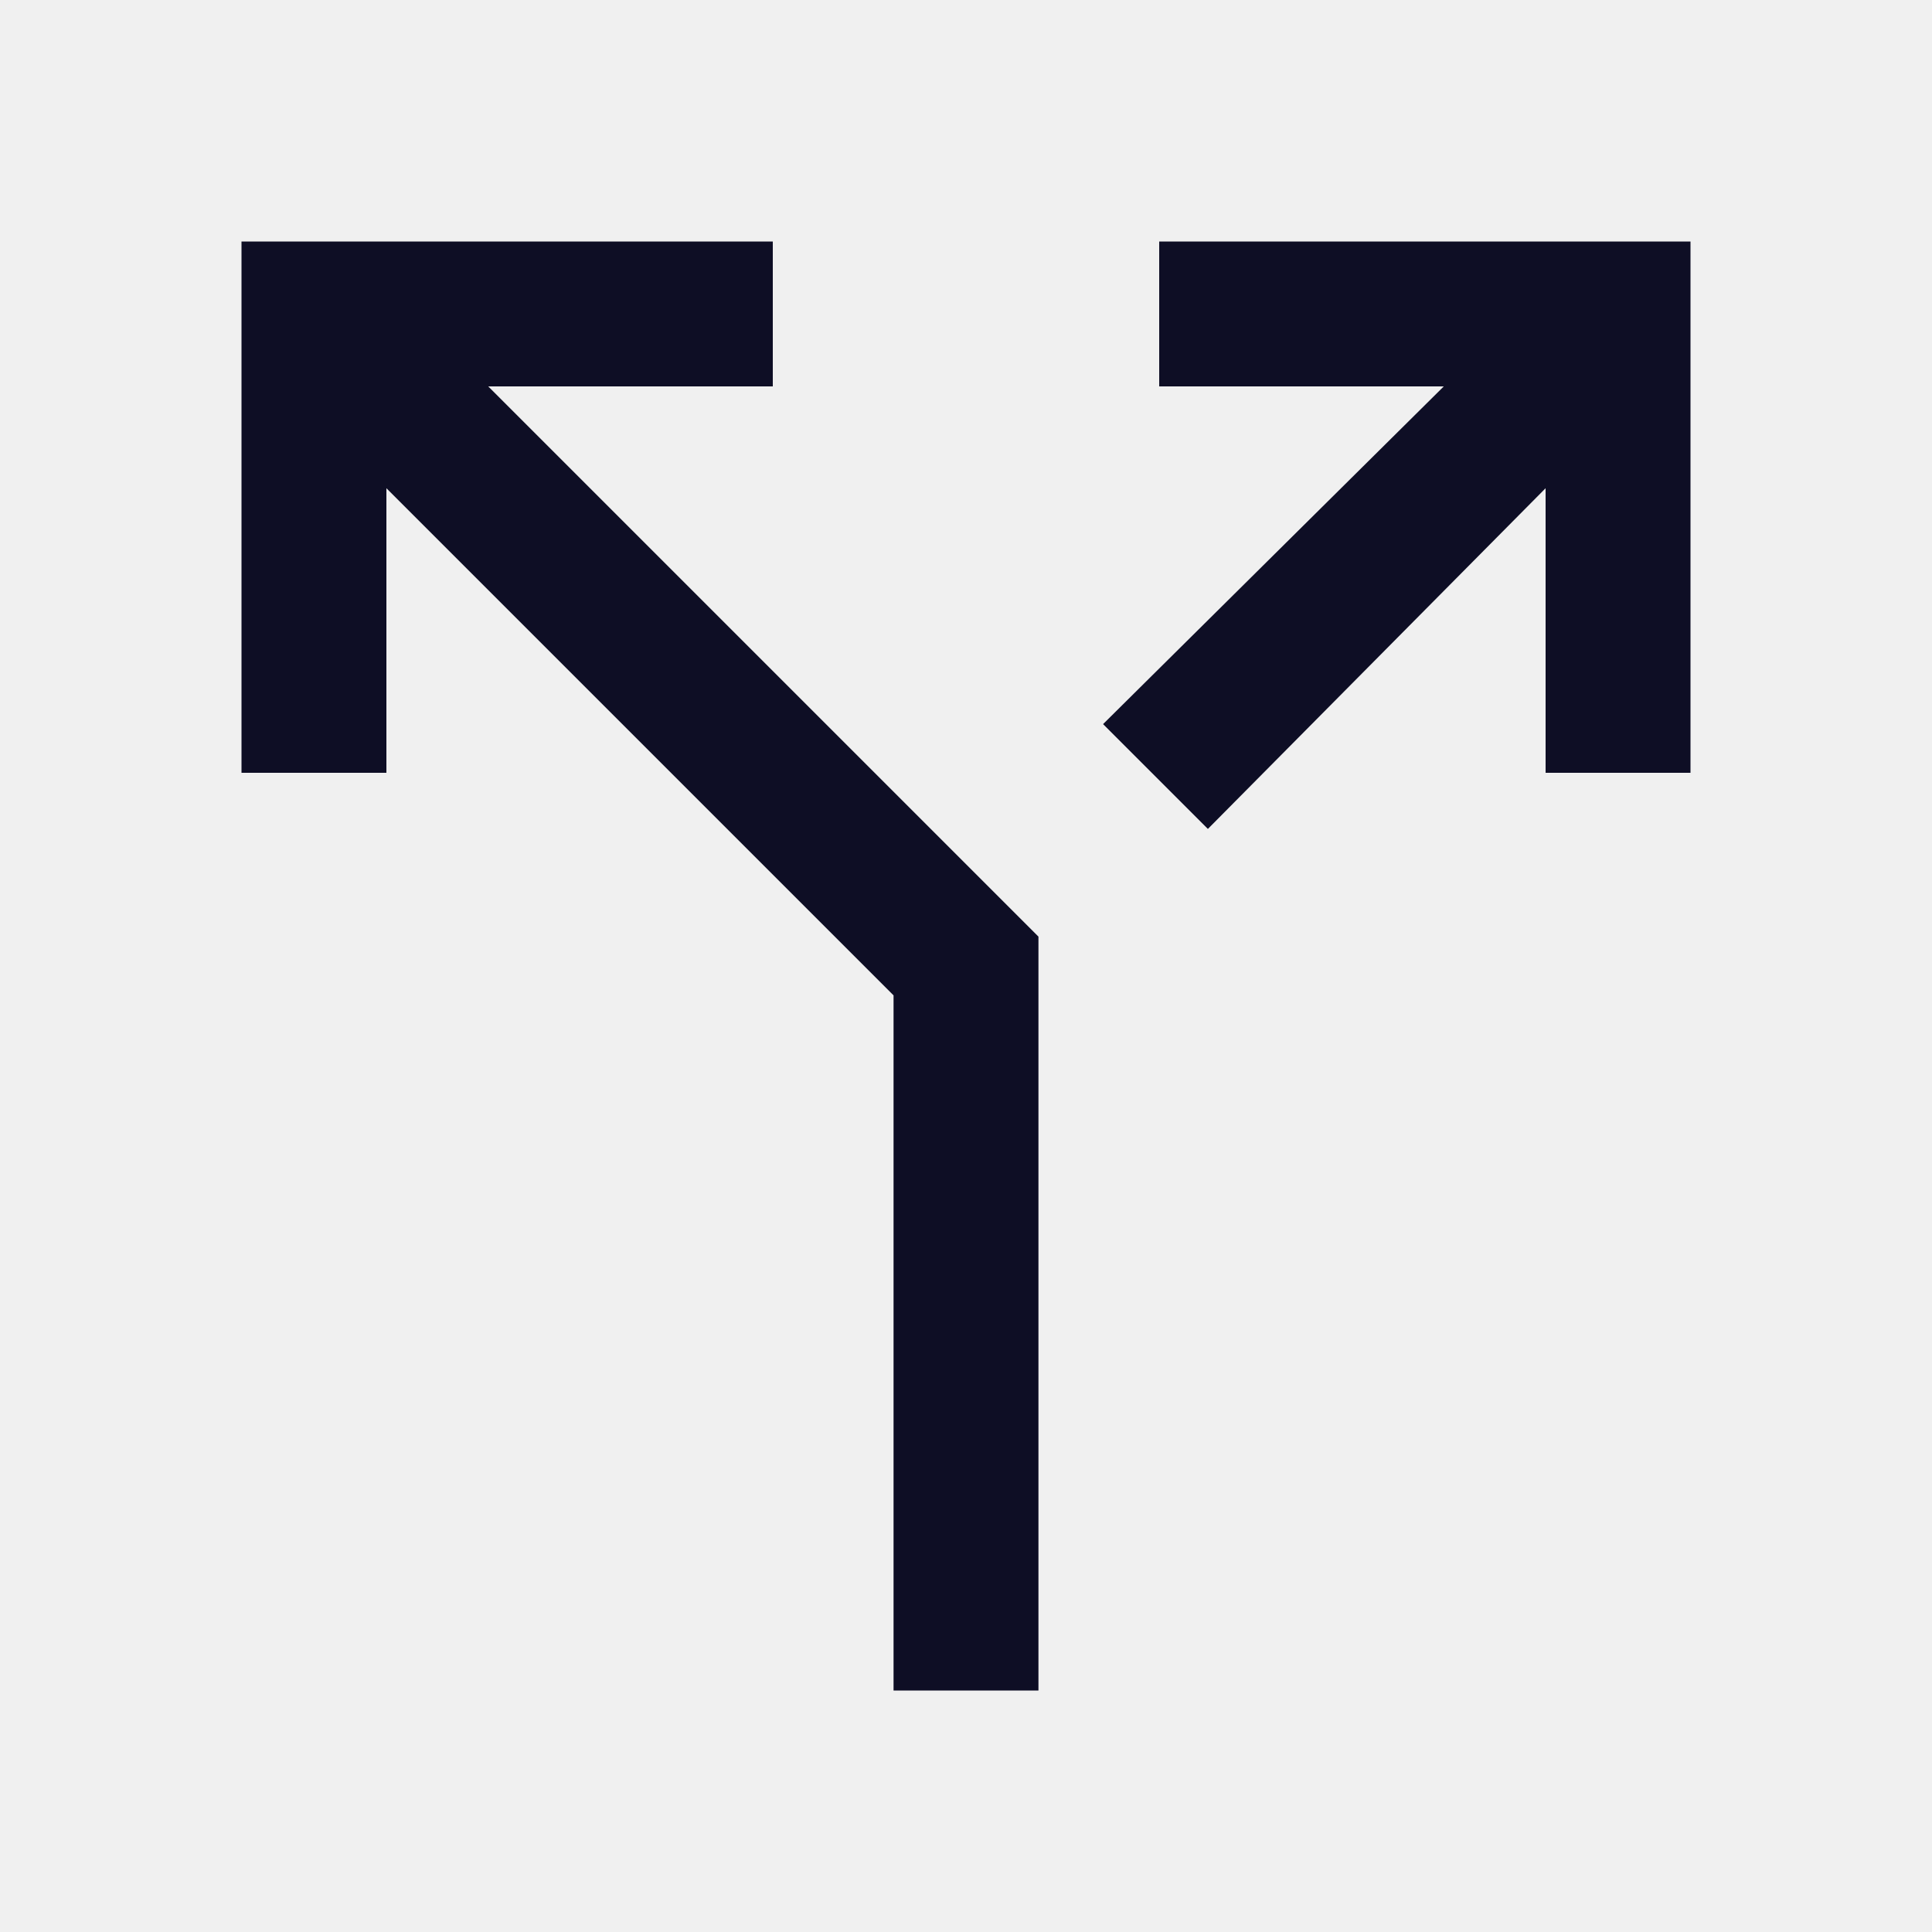
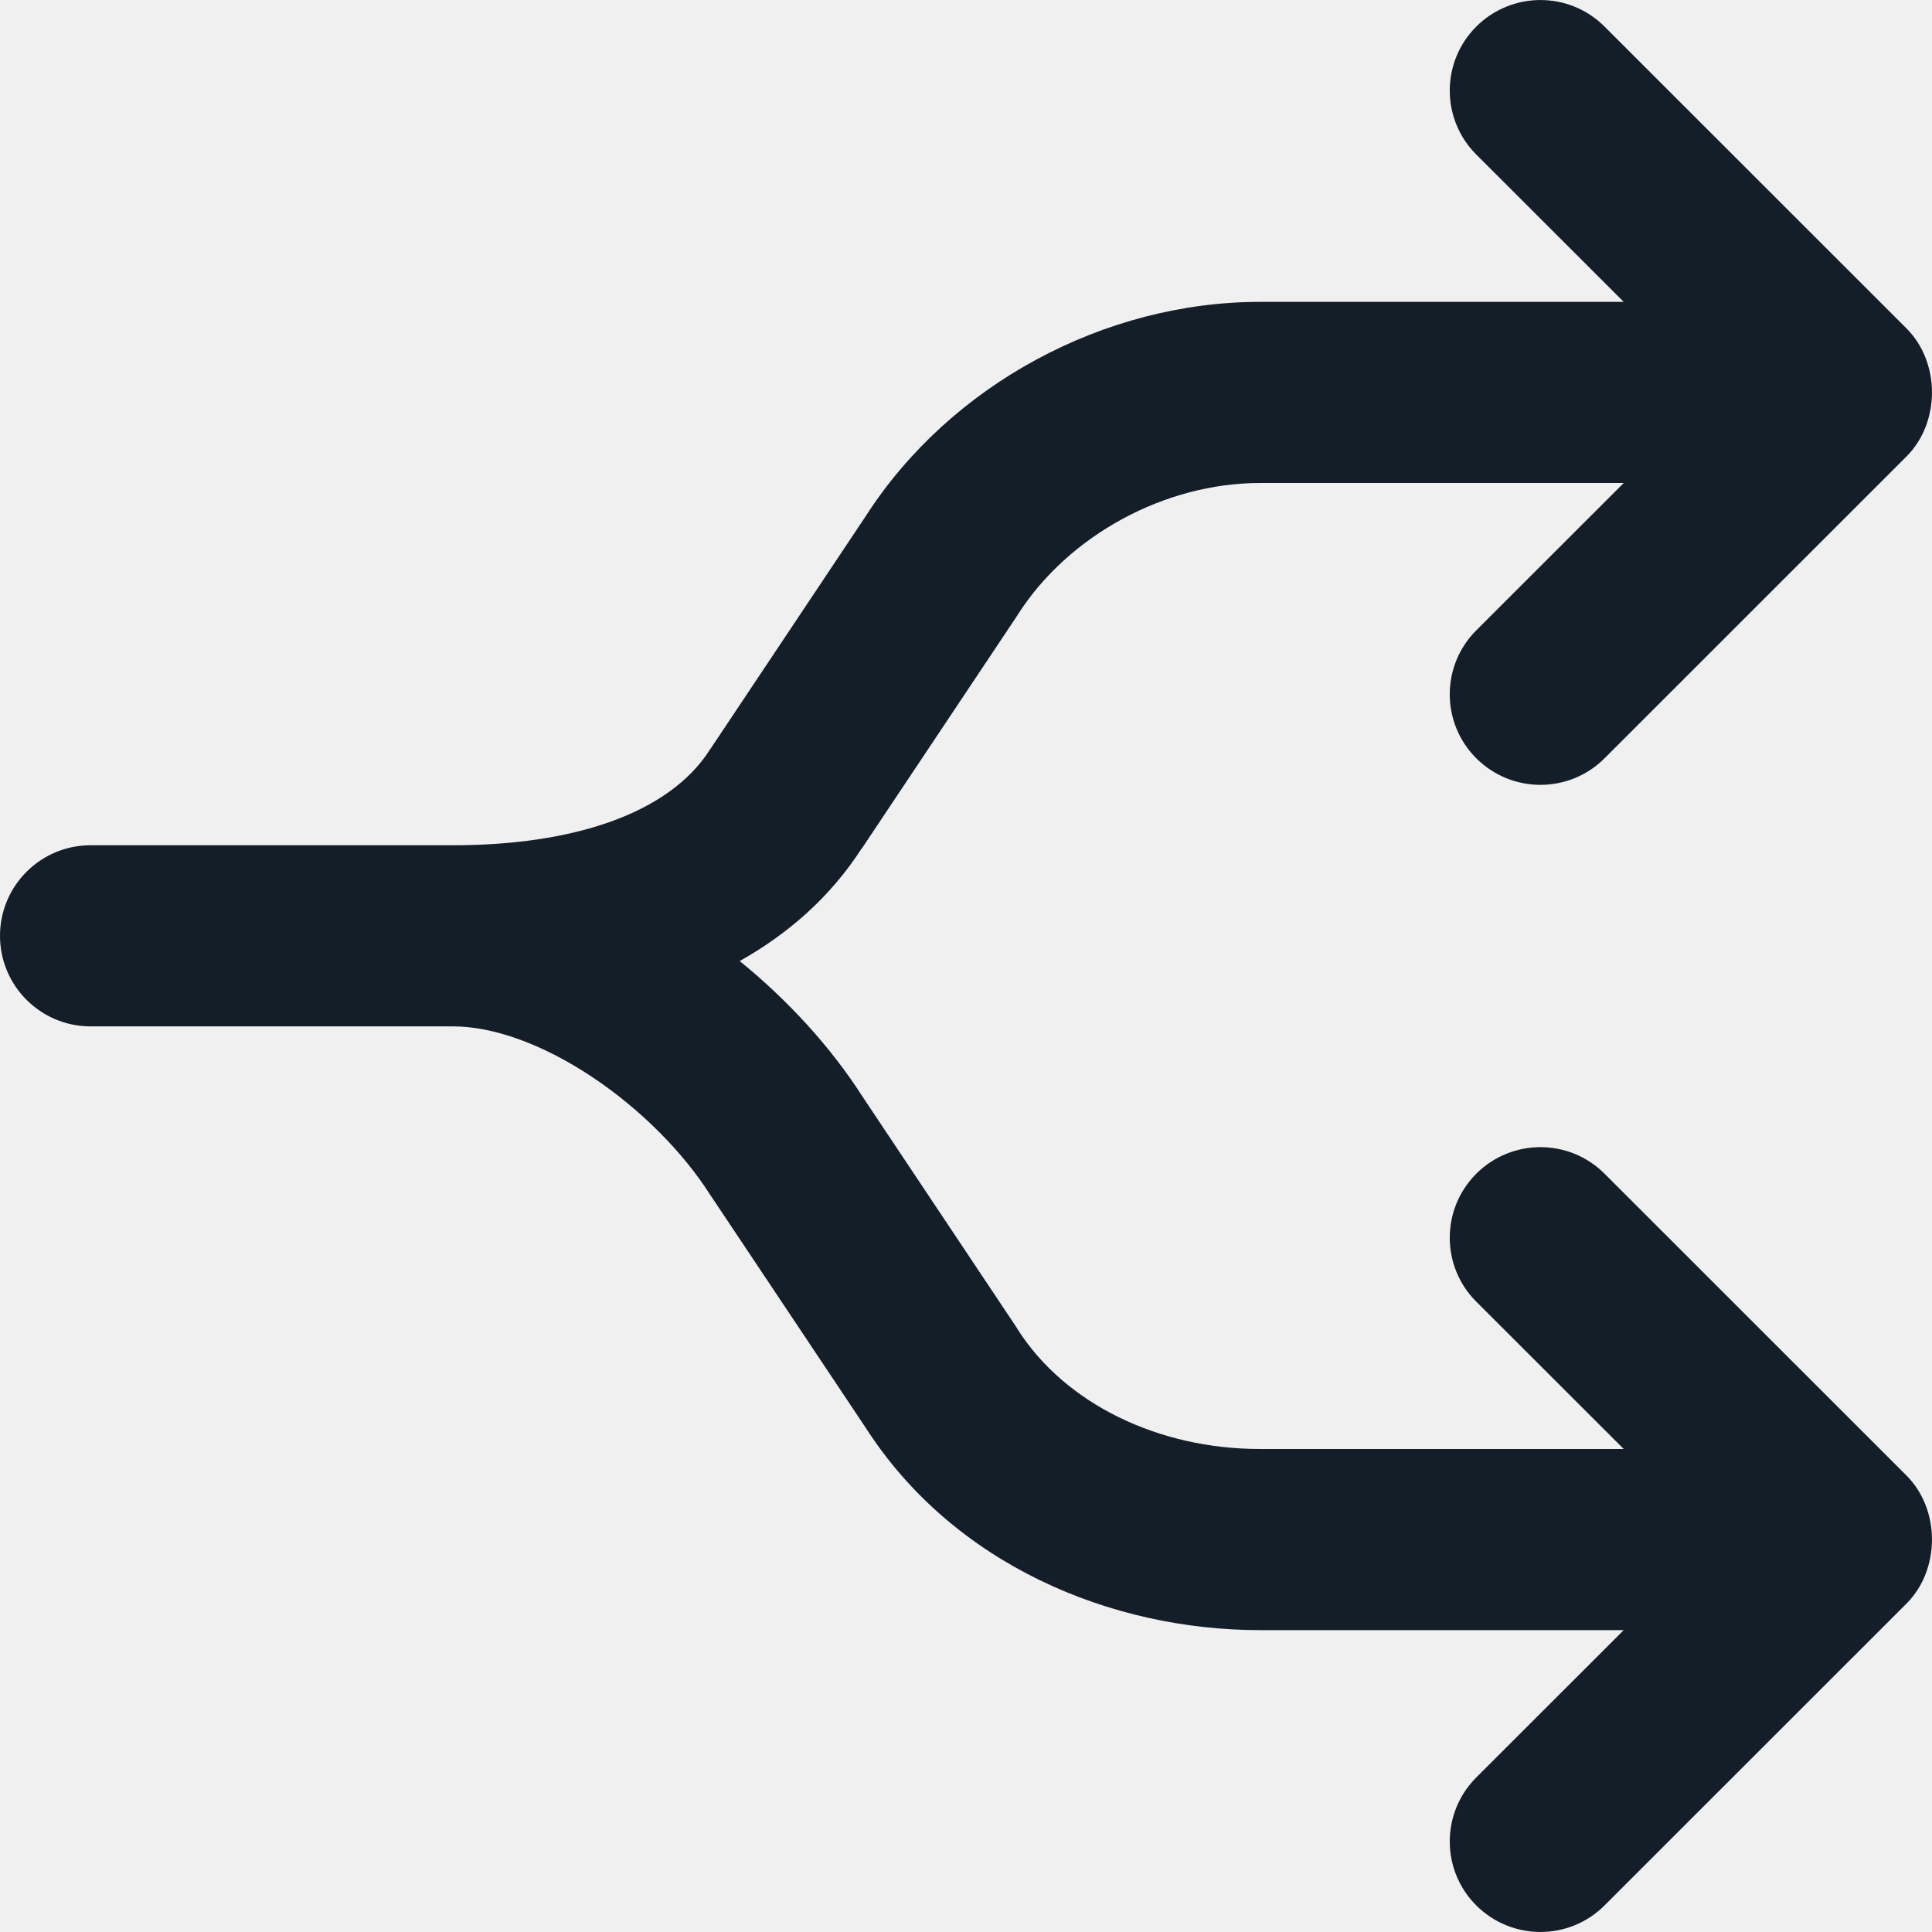
- <svg xmlns="http://www.w3.org/2000/svg" width="20" height="20" viewBox="0 0 20 20" fill="none">
-   <path d="M9.25 17.5V10.304L4 5.054V8H2.5V2.5H8V4H5.054L10.75 9.696V17.5H9.25ZM12.504 8.581L11.419 7.496L14.946 4H12V2.5H17.5V8H16V5.054L12.504 8.581Z" fill="#0E0E25" />
+ <svg xmlns="http://www.w3.org/2000/svg" width="16" height="16" viewBox="0 0 16 16" fill="none">
+   <g clip-path="url(#clip0_1109_2379)">
+     <path d="M12.226 0.22C12.52 -0.073 12.995 -0.073 13.288 0.22L15.789 2.72C16.07 3.001 16.07 3.499 15.789 3.78L13.288 6.28C12.995 6.573 12.52 6.573 12.226 6.28C11.933 5.987 11.933 5.513 12.226 5.22L13.447 4H10.435C9.647 4 8.847 4.433 8.427 5.093C8.425 5.097 8.422 5.102 8.419 5.106L7.138 7.026L7.137 7.025C6.87 7.439 6.517 7.739 6.126 7.959C6.528 8.286 6.88 8.672 7.138 9.074L8.419 10.994L8.427 11.008C8.822 11.628 9.596 12 10.435 12H13.447L12.226 10.78C11.933 10.488 11.933 10.013 12.226 9.72C12.52 9.427 12.995 9.427 13.288 9.72L15.789 12.22C16.07 12.501 16.07 12.999 15.789 13.28L13.288 15.78C12.995 16.073 12.52 16.073 12.226 15.78C11.933 15.488 11.933 15.013 12.226 14.72L13.447 13.5H10.435C9.199 13.5 7.897 12.956 7.17 11.825L5.889 9.906C5.886 9.902 5.883 9.897 5.88 9.893C5.661 9.548 5.308 9.187 4.898 8.915C4.483 8.64 4.076 8.5 3.752 8.5H0.75C0.336 8.5 4.66658e-05 8.164 0 7.75C0 7.336 0.336 7 0.75 7H3.752C4.743 7 5.541 6.74 5.88 6.207C5.883 6.203 5.886 6.199 5.889 6.194L7.17 4.274C7.872 3.182 9.148 2.5 10.435 2.5H13.447L12.226 1.28C11.933 0.987 11.933 0.513 12.226 0.22Z" fill="#131E29" />
+   </g>
+   <defs>
+     <clipPath id="clip0_1109_2379">
+       <rect width="16" height="16" fill="white" />
+     </clipPath>
+   </defs>
</svg>
